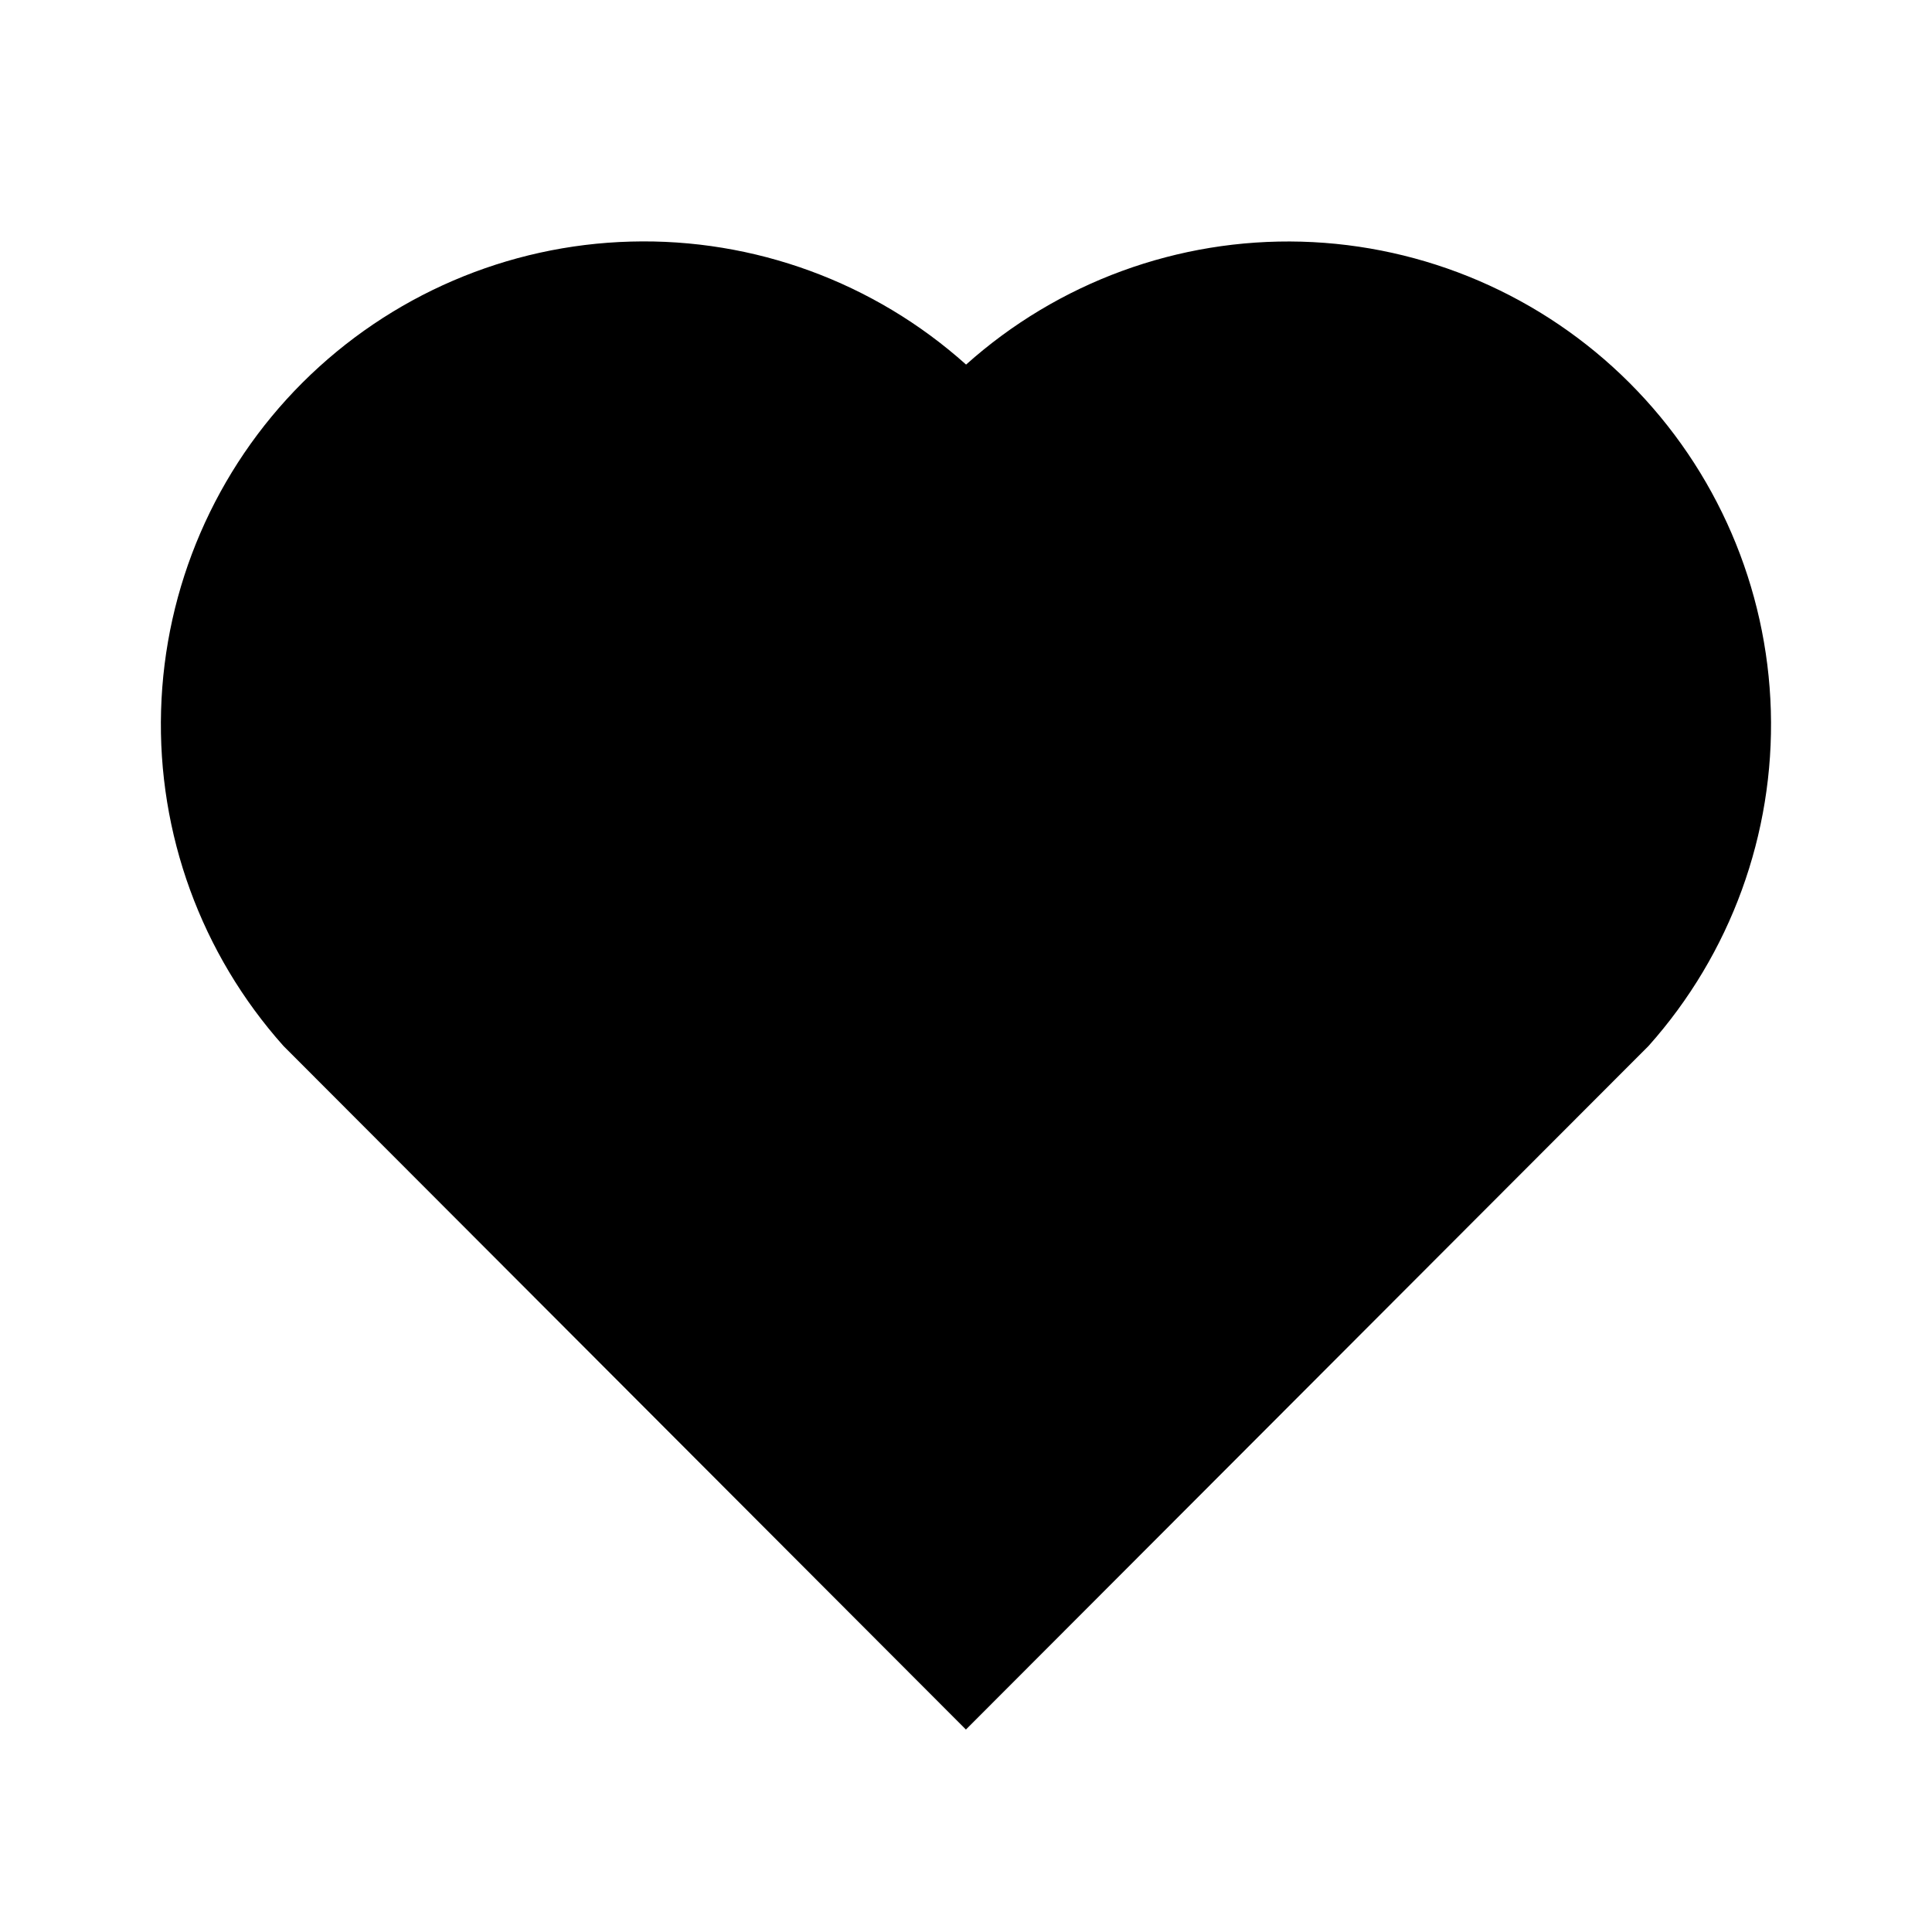
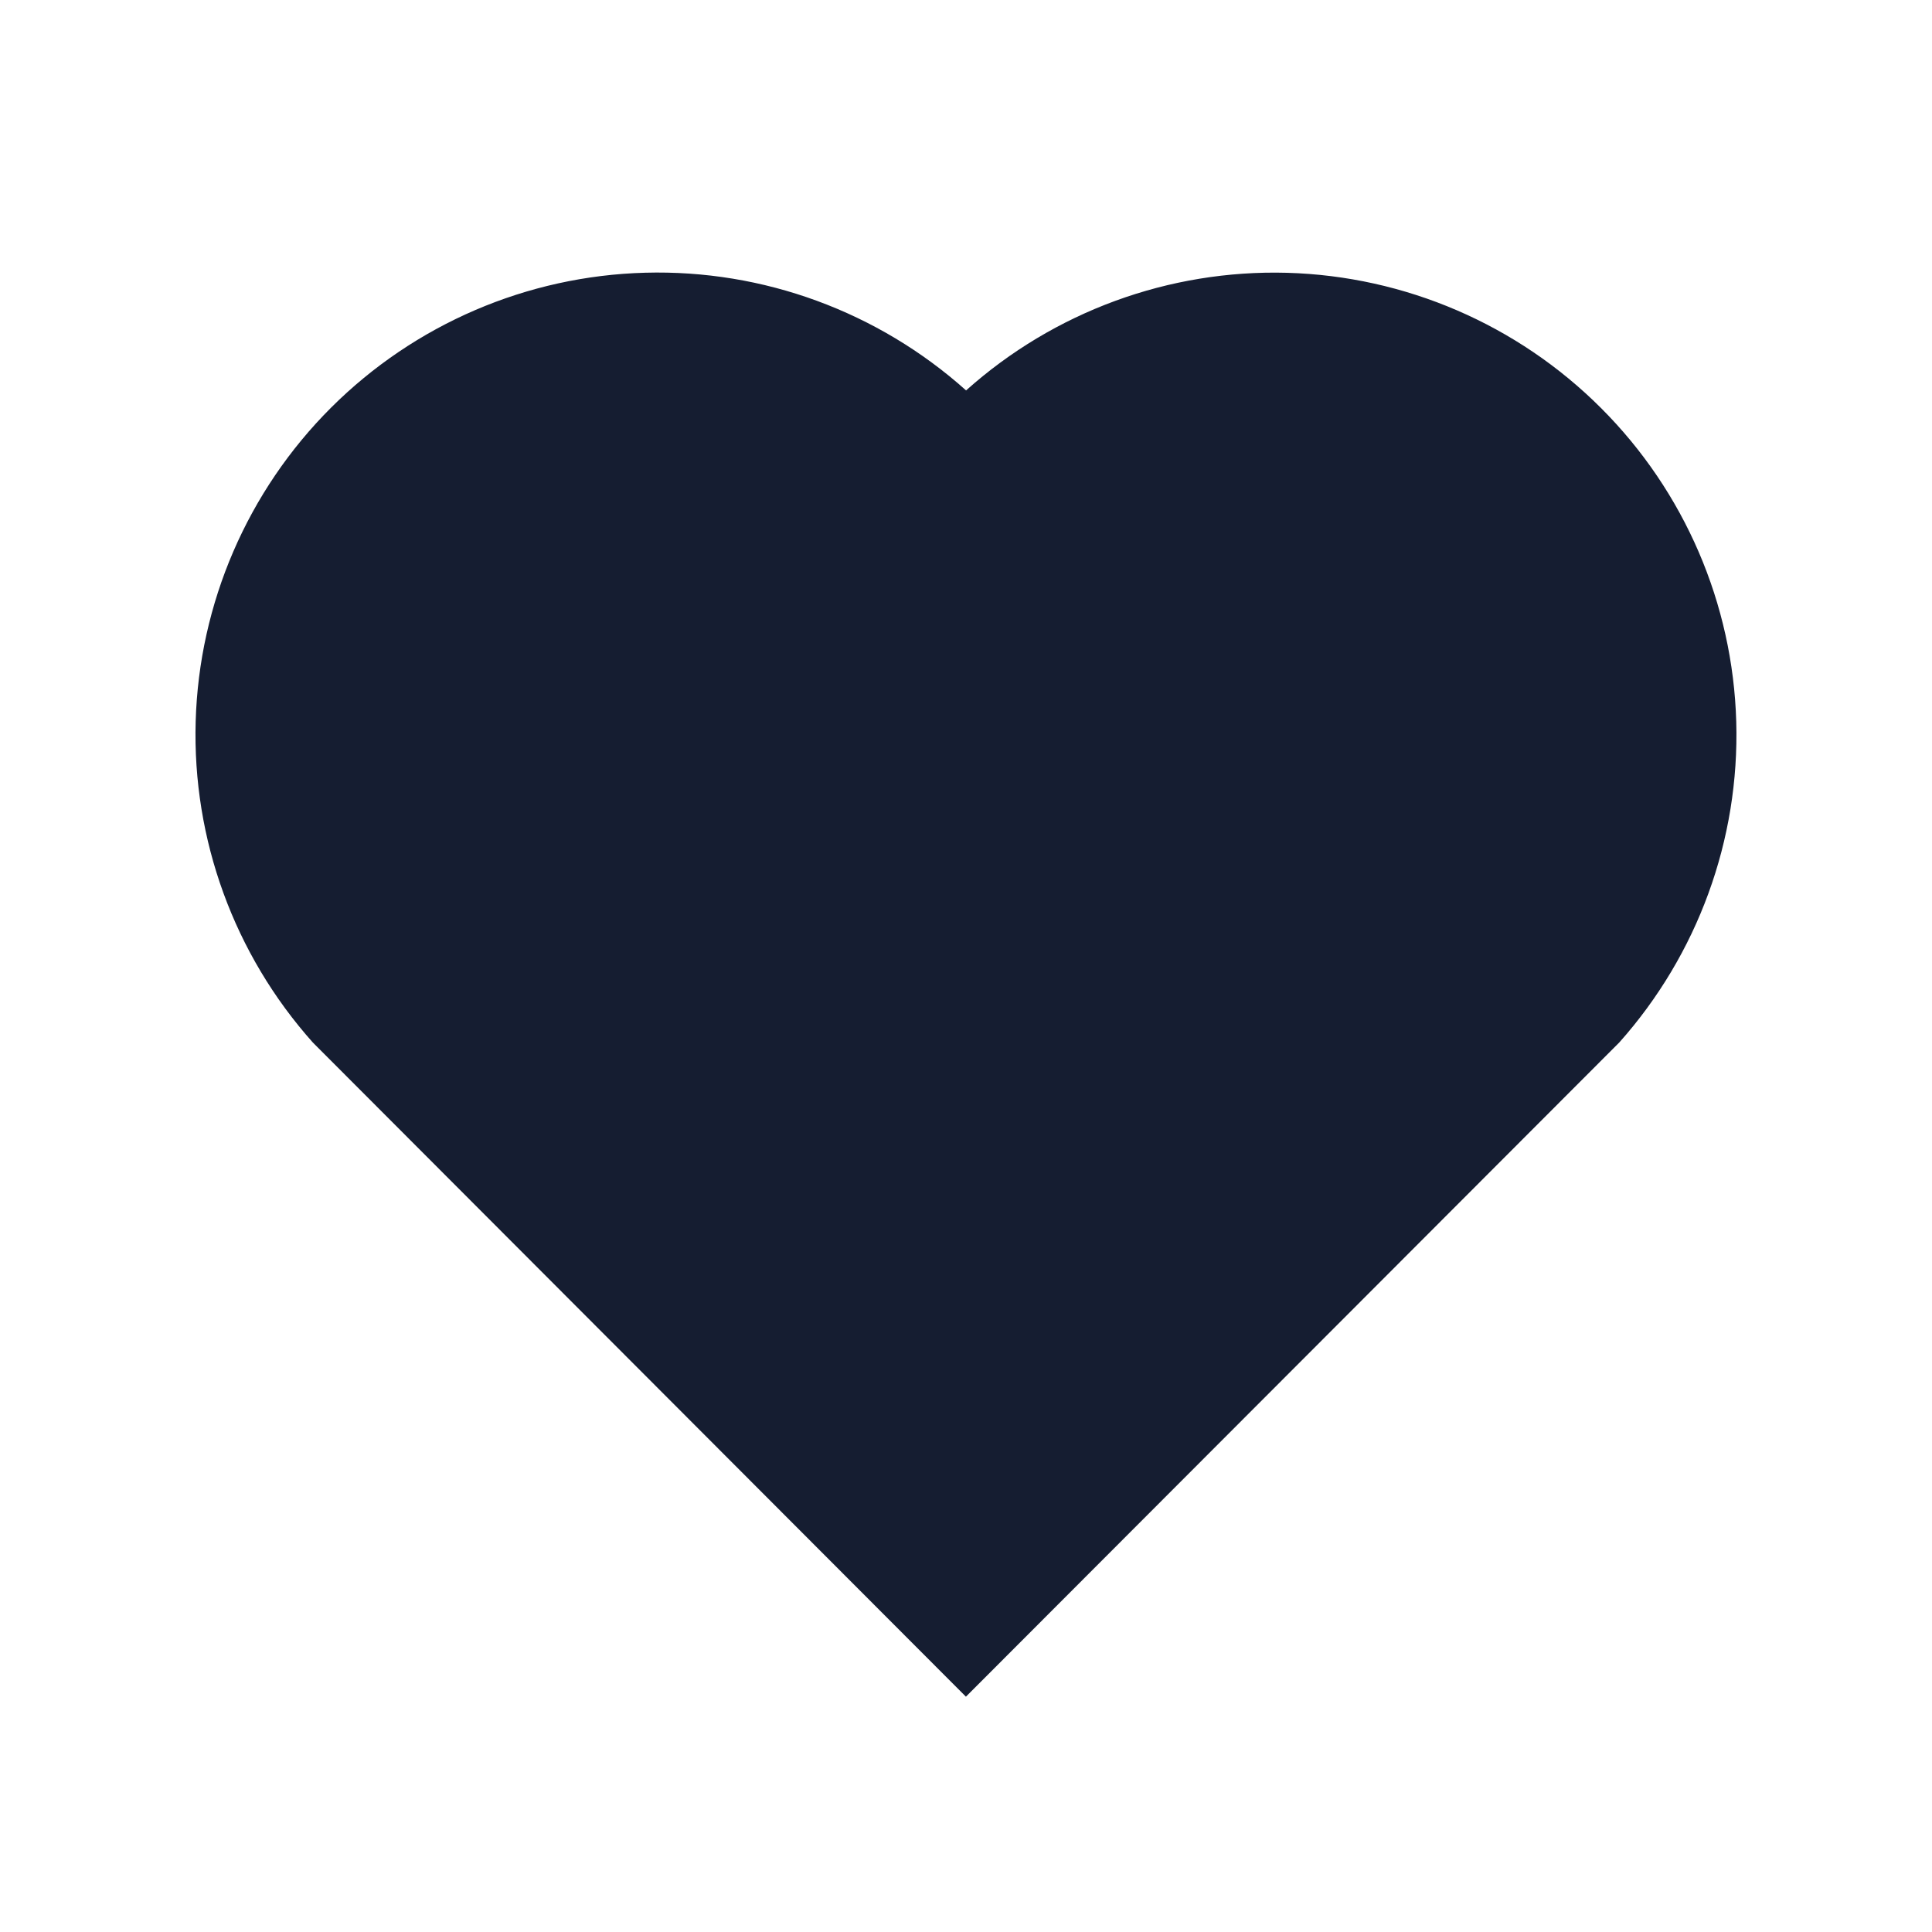
- <svg xmlns="http://www.w3.org/2000/svg" fill="none" height="24" viewBox="0 0 24 24" width="24">
-   <path d="M12.001 4.529C13.144 3.506 14.634 2.96 16.167 3.002C17.7 3.045 19.159 3.673 20.243 4.757C21.326 5.84 21.954 7.297 21.998 8.828C22.042 10.359 21.499 11.85 20.479 12.993L11.999 21.485L3.521 12.993C2.5 11.849 1.956 10.358 2.001 8.825C2.045 7.292 2.674 5.835 3.759 4.752C4.845 3.669 6.303 3.042 7.836 3.001C9.369 2.959 10.859 3.506 12.001 4.529Z" fill="black" />
+ <svg xmlns="http://www.w3.org/2000/svg" fill="none" height="25" viewBox="0 0 25 25" width="25">
+   <path d="M12.501 5.052C13.64 4.033 15.126 3.488 16.654 3.53C18.182 3.573 19.636 4.199 20.717 5.28C21.797 6.359 22.423 7.811 22.467 9.338C22.511 10.864 21.969 12.35 20.953 13.49L12.499 21.955L4.048 13.49C3.03 12.349 2.488 10.863 2.532 9.335C2.576 7.807 3.203 6.354 4.285 5.274C5.367 4.195 6.821 3.57 8.349 3.529C9.877 3.487 11.362 4.033 12.501 5.052Z" fill="#151D31" />
</svg>
